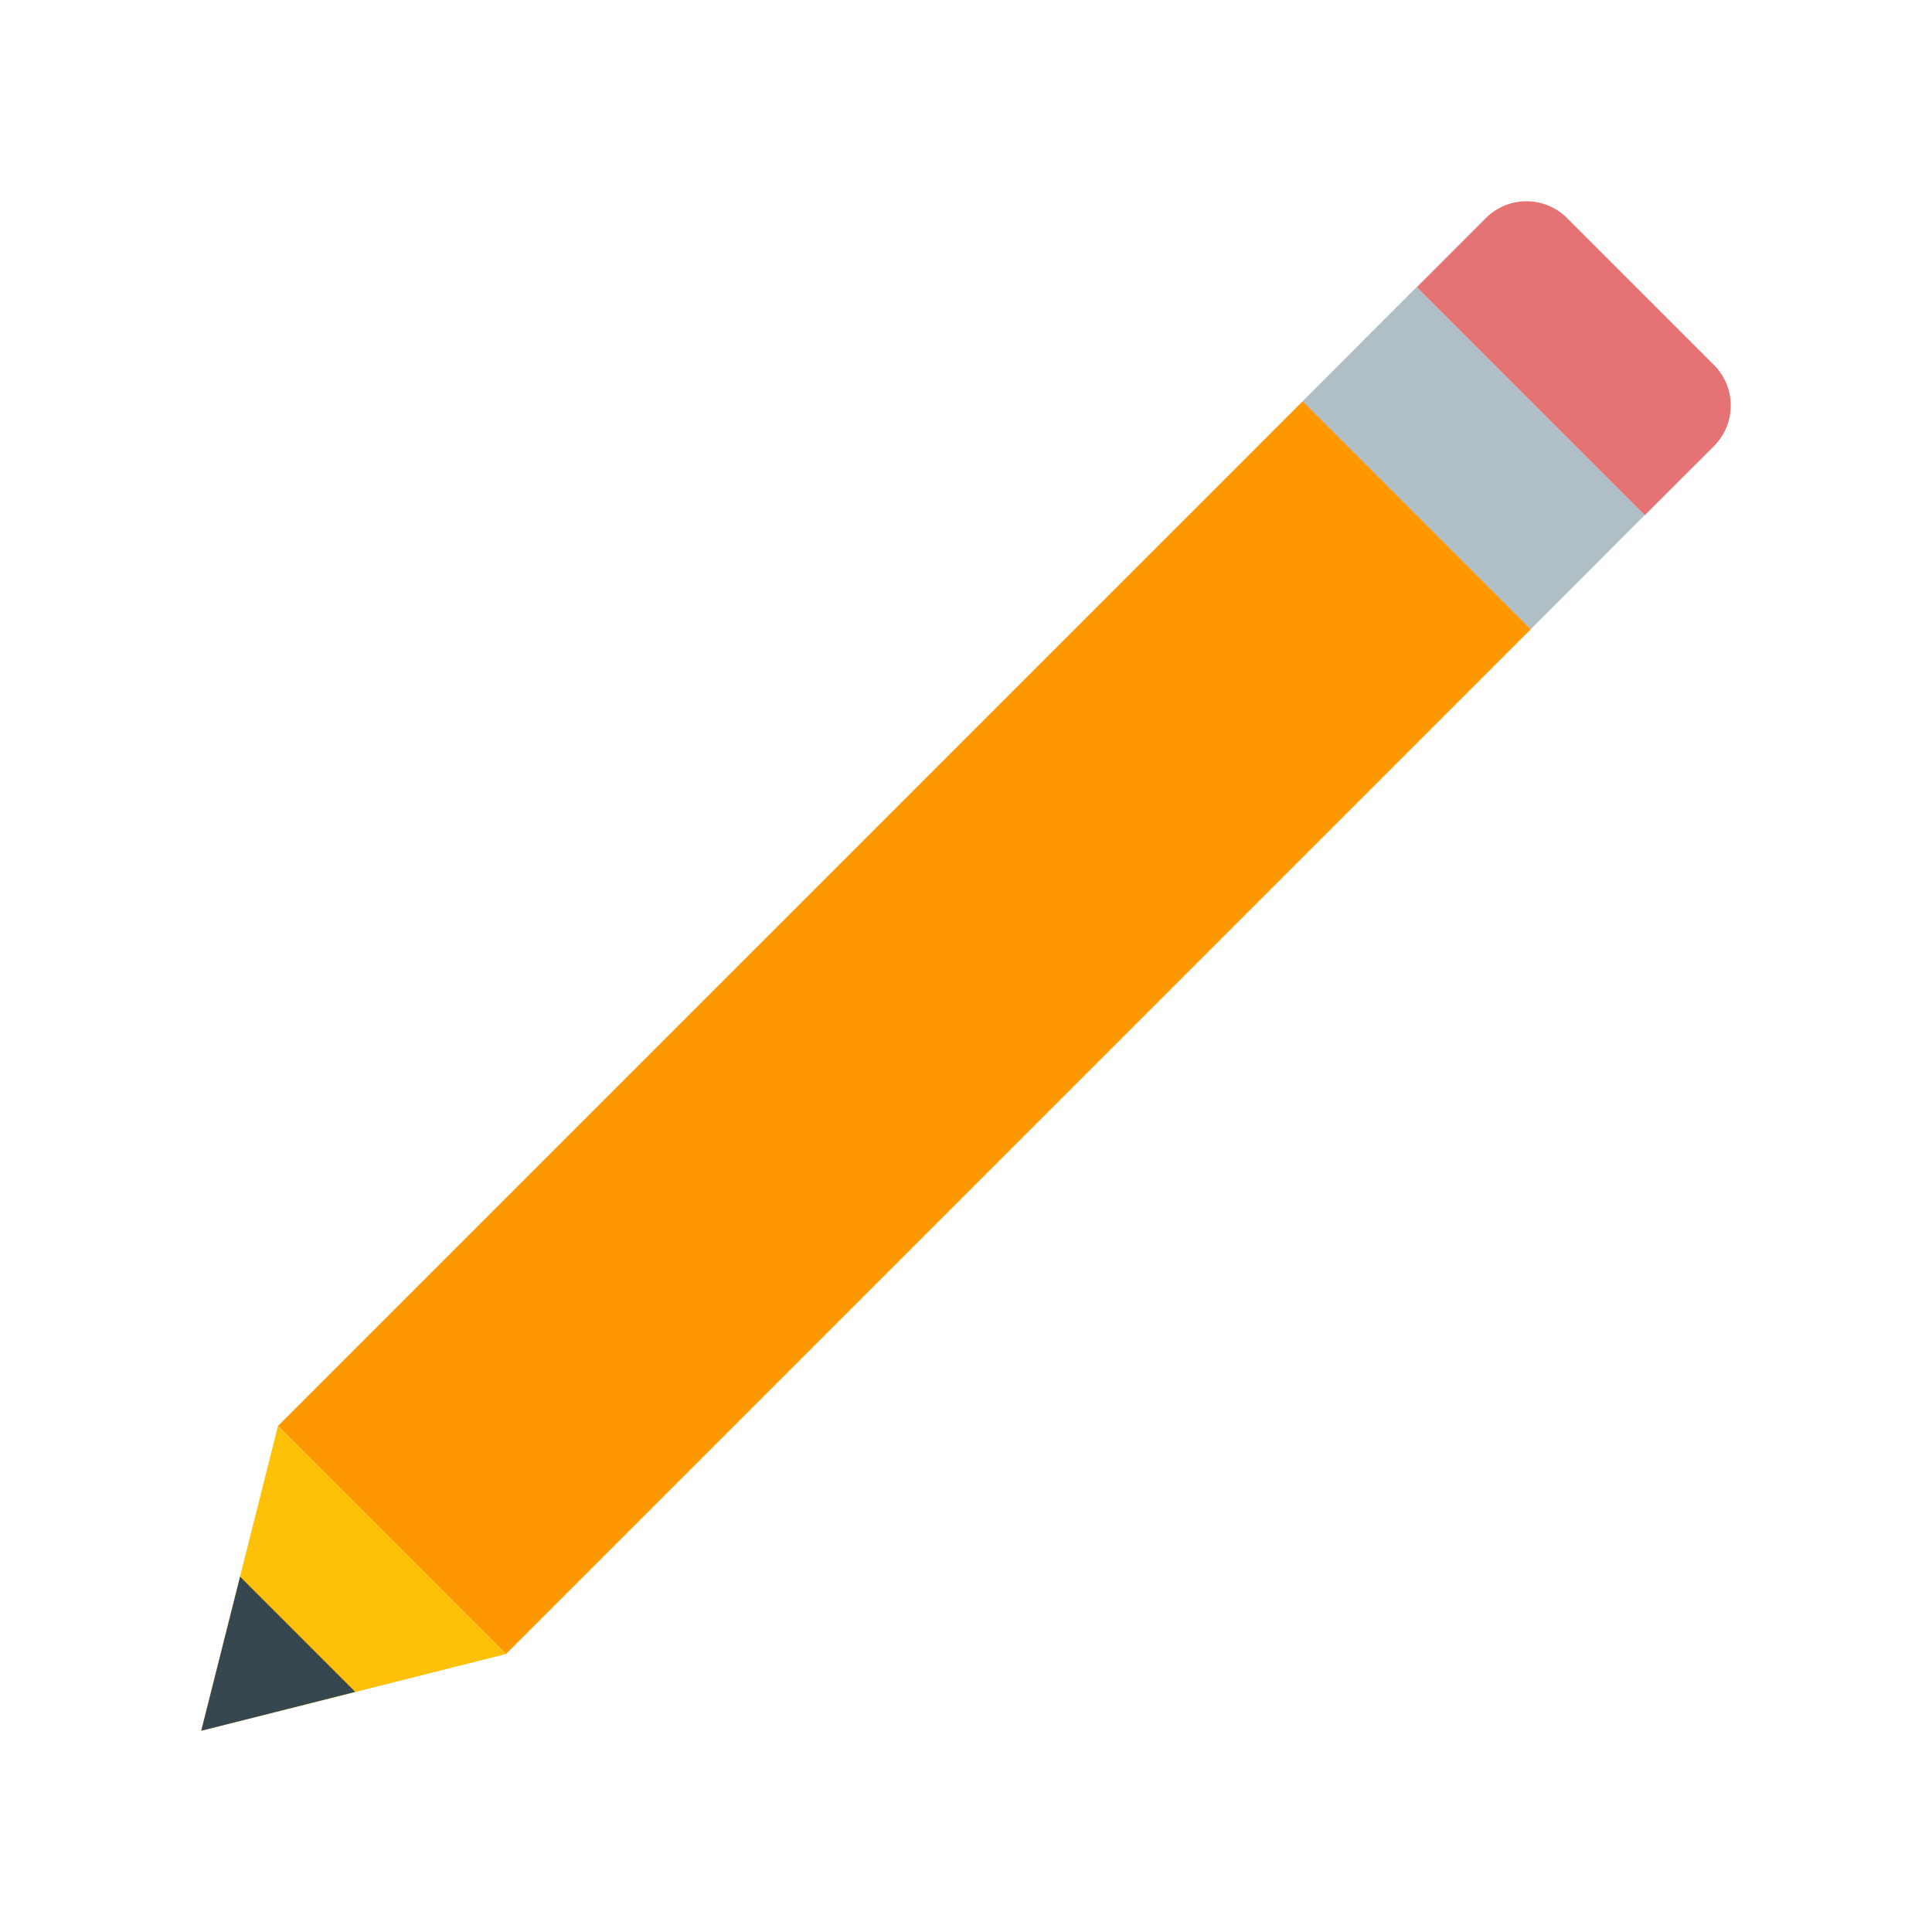
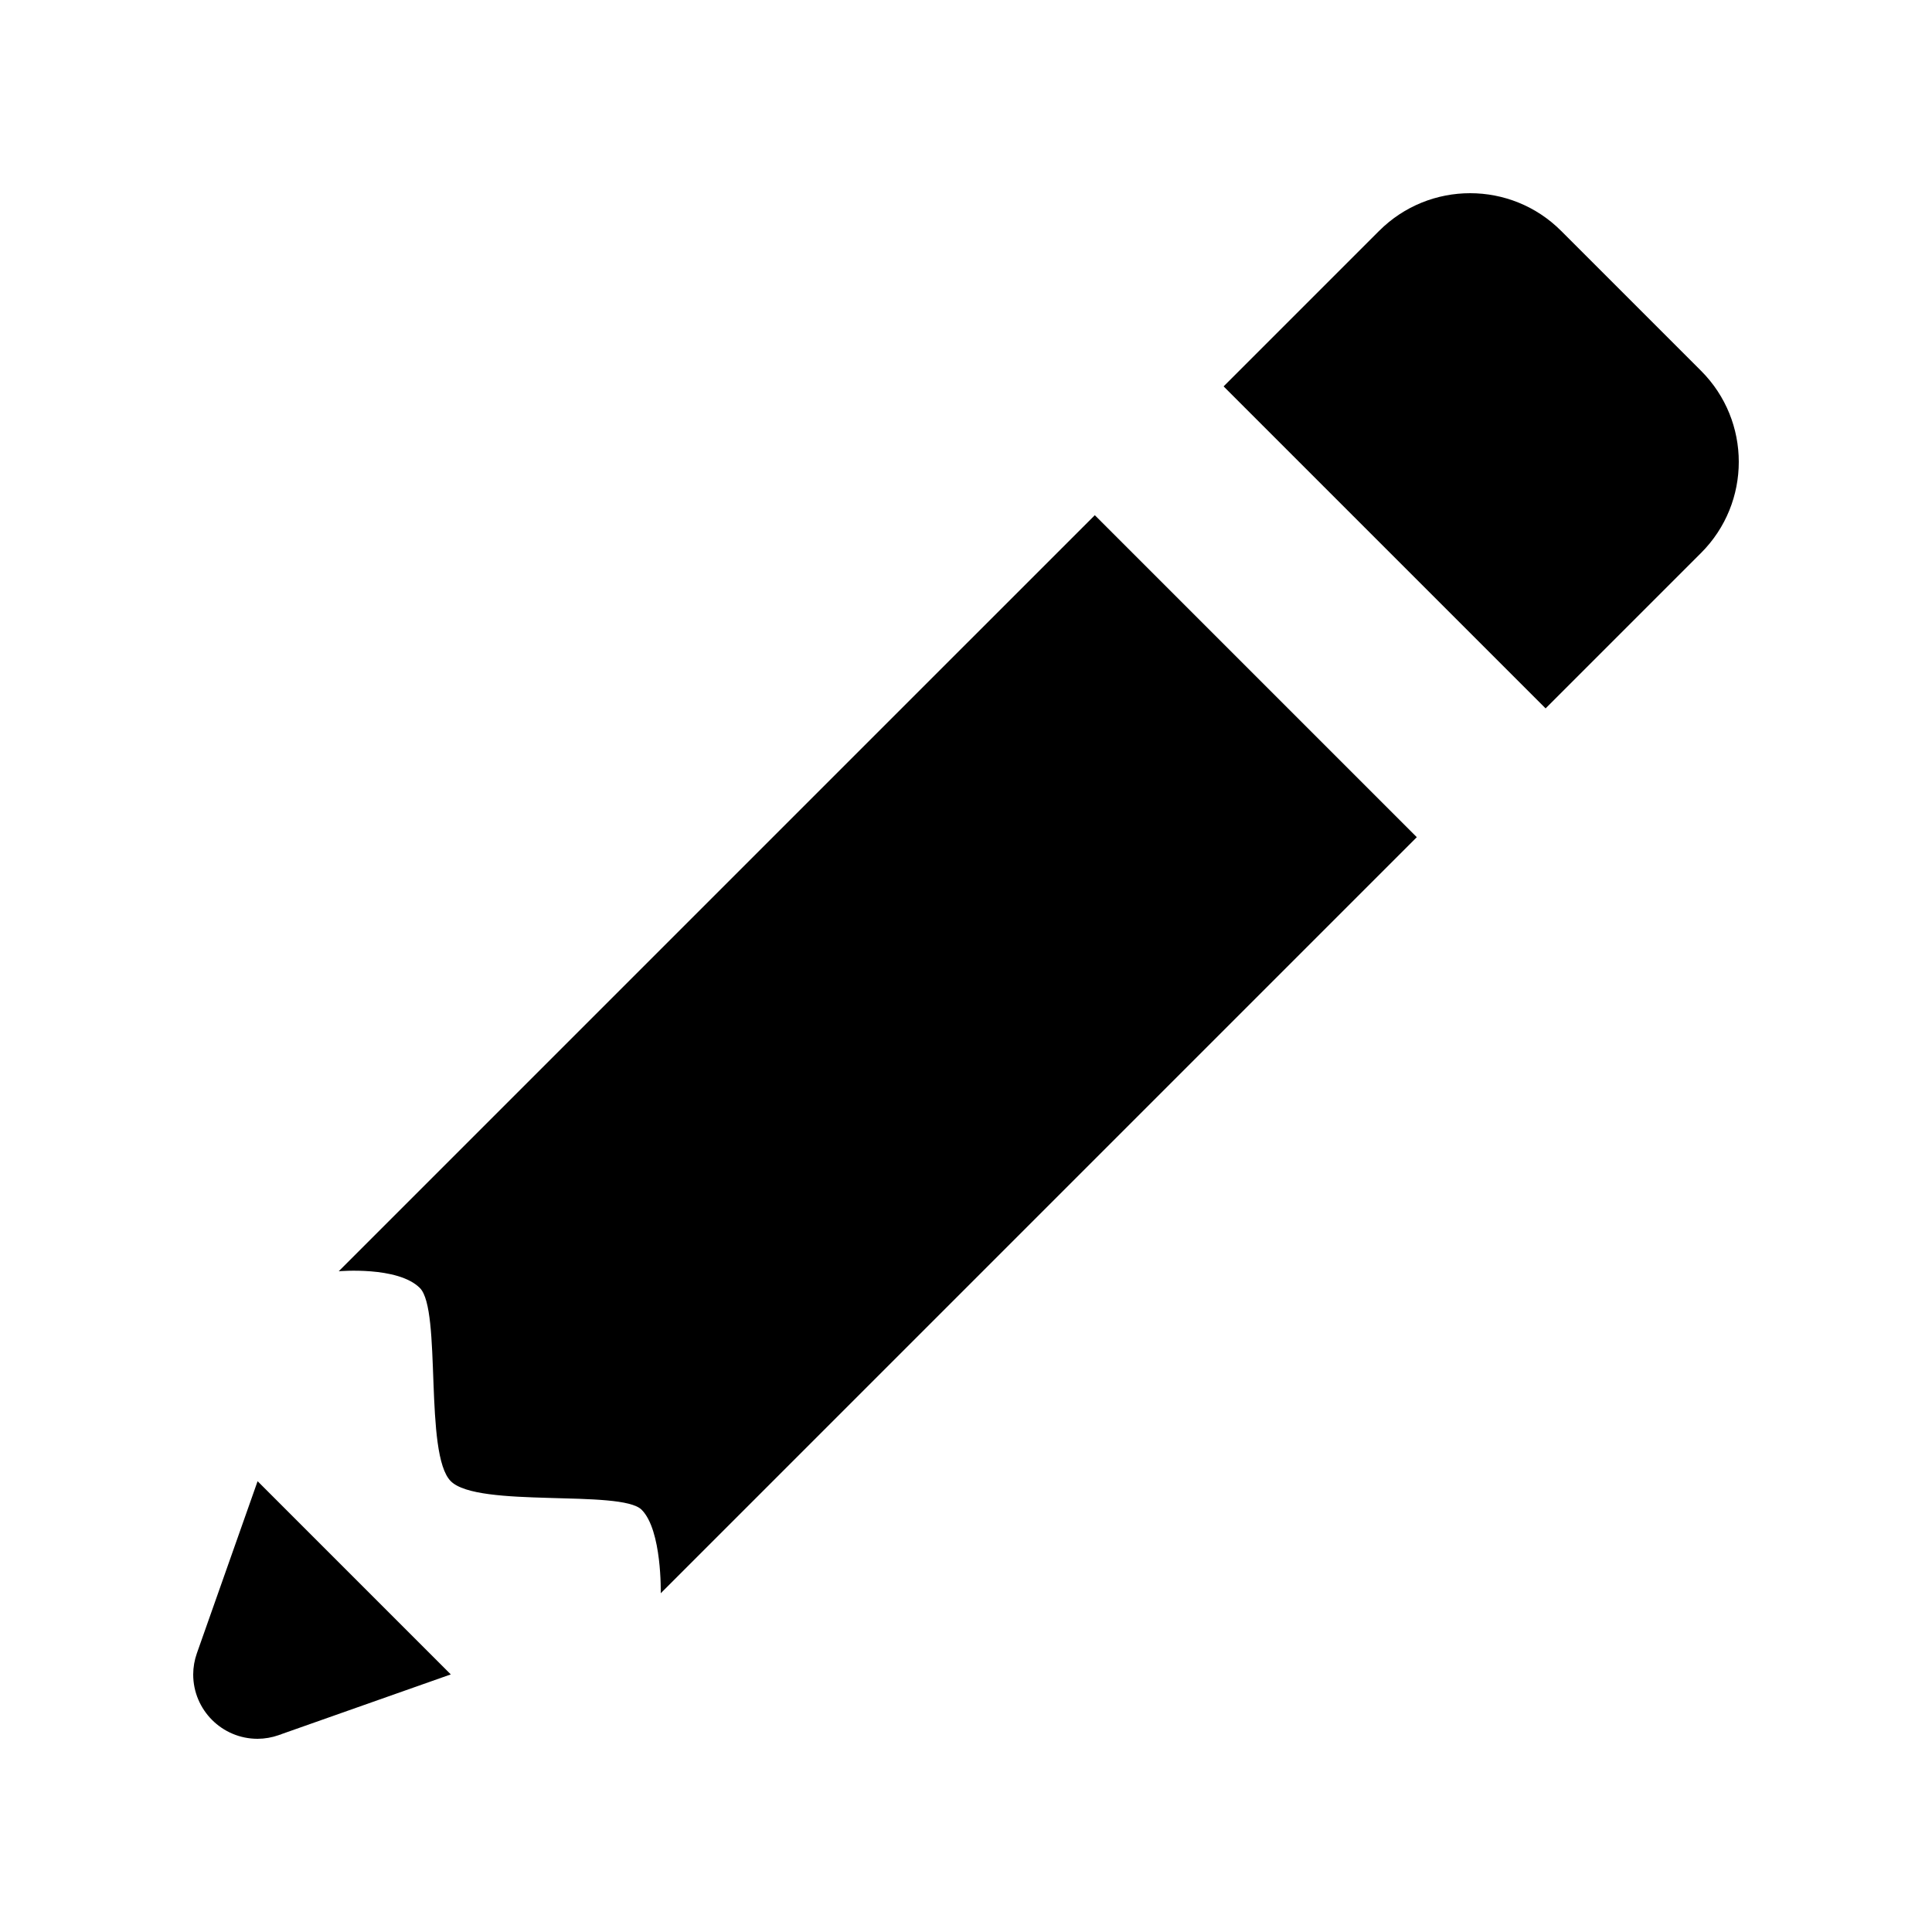
- <svg xmlns="http://www.w3.org/2000/svg" viewBox="0 0 48 48" width="48px" height="48px">
-   <path fill="#E57373" d="M42.583,9.067l-3.651-3.65c-0.555-0.556-1.459-0.556-2.015,0l-1.718,1.72l5.664,5.664l1.72-1.718C43.139,10.526,43.139,9.625,42.583,9.067" />
-   <path fill="#FF9800" d="M4.465 21.524H40.472V29.535H4.465z" transform="rotate(134.999 22.469 25.53)" />
-   <path fill="#B0BEC5" d="M34.61 7.379H38.616V15.392H34.61z" transform="rotate(-45.02 36.61 11.385)" />
-   <path fill="#FFC107" d="M6.905 35.43L5 43 12.571 41.094z" />
-   <path fill="#37474F" d="M5.965 39.172L5 43 8.827 42.035z" />
+ <svg xmlns="http://www.w3.org/2000/svg" fill="#000000" viewBox="0 0 30 30" width="60px" height="60px">
+   <path d="M 22.828 3 C 22.316 3 21.805 3.195 21.414 3.586 L 19 6 L 24 11 L 26.414 8.586 C 27.195 7.805 27.195 6.539 26.414 5.758 L 24.242 3.586 C 23.852 3.195 23.34 3 22.828 3 z M 17 8 L 5.26 19.74 C 5.26 19.74 6.178 19.658 6.52 20 C 6.862 20.342 6.58 22.58 7 23 C 7.42 23.42 9.644 23.124 9.963 23.443 C 10.282 23.762 10.26 24.74 10.26 24.74 L 22 13 L 17 8 z M 4 23 L 3.057 25.672 A 1 1 0 0 0 3 26 A 1 1 0 0 0 4 27 A 1 1 0 0 0 4.328 26.943 A 1 1 0 0 0 4.338 26.939 L 4.363 26.932 A 1 1 0 0 0 4.369 26.928 L 7 26 L 5.5 24.5 L 4 23 z" />
</svg>
